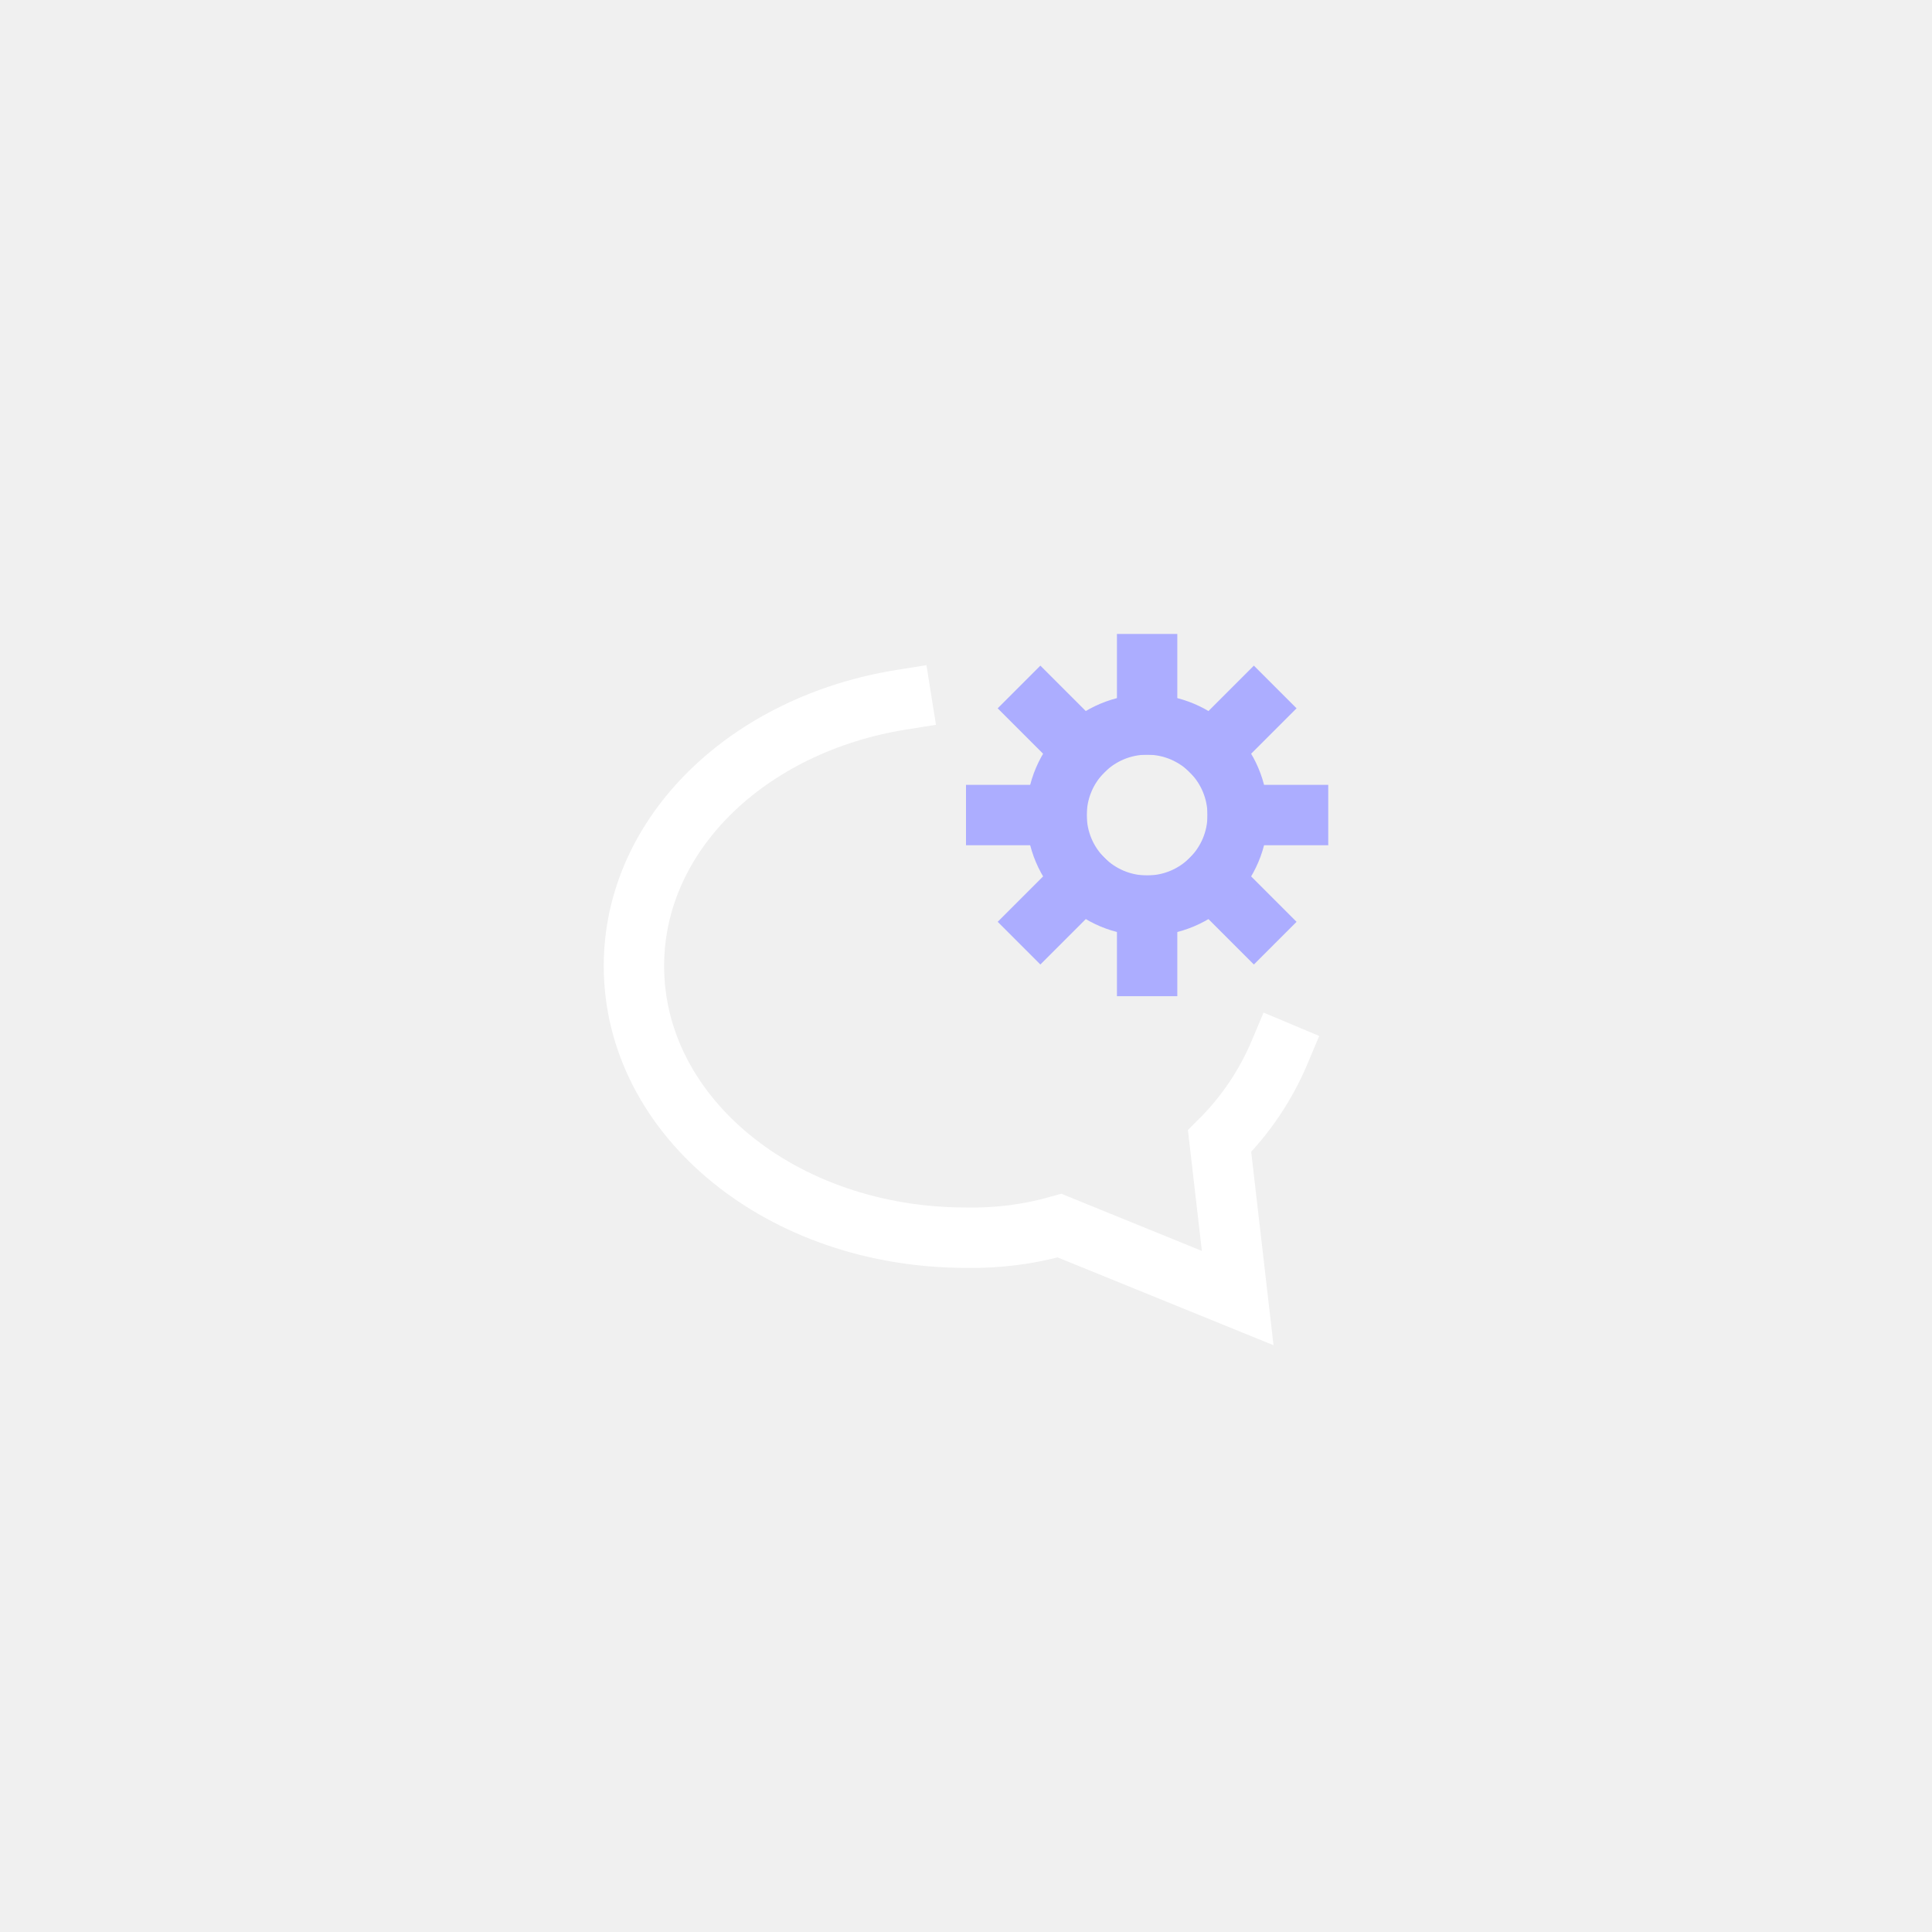
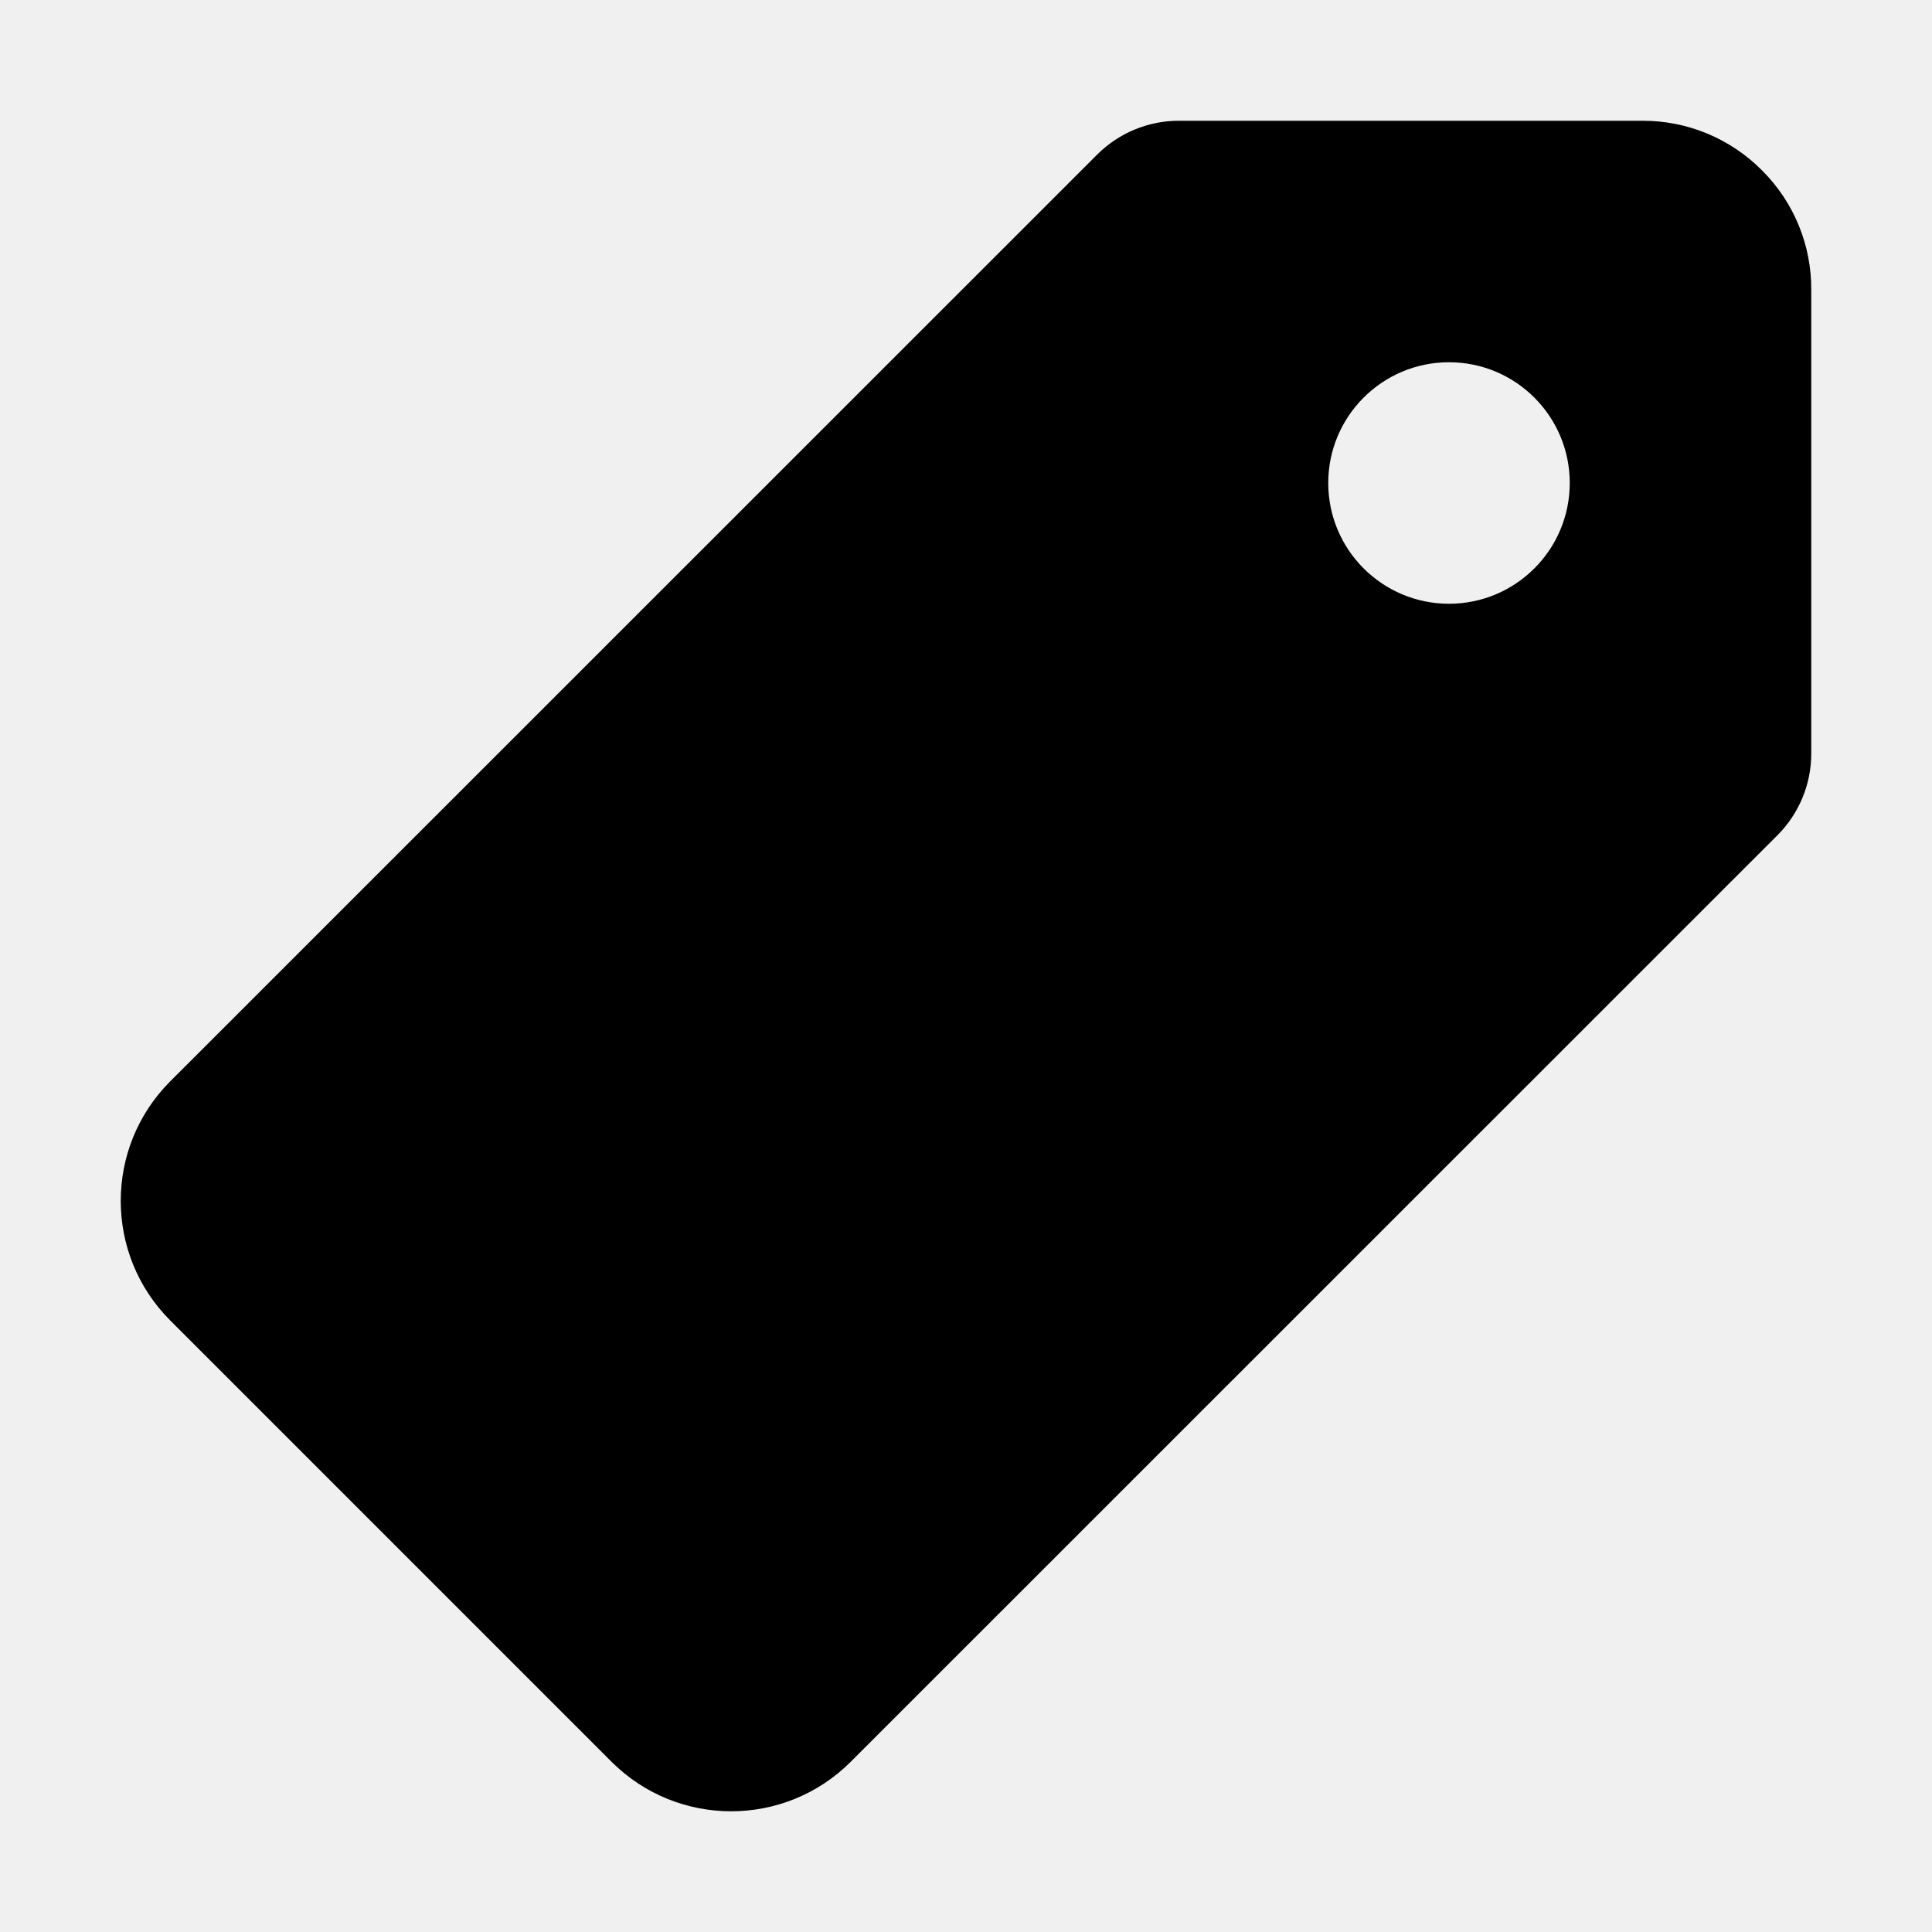
- <svg xmlns="http://www.w3.org/2000/svg" width="64" height="64">
-   <g stroke-width="2" fill="none" fill-rule="evenodd" stroke-linecap="square">
-     <path d="M38 24v-2M40.121 24.879l1.415-1.415M41 27h2M40.121 29.121l1.415 1.415M38 30v2M35.879 29.121l-1.415 1.415M35 27h-2M35.879 24.879l-1.415-1.415" stroke="#ACADFF" />
-     <circle stroke="#ACADFF" cx="38" cy="27" r="3" />
-     <path d="M29.86 23.18C24.8 23.988 21 27.6 21 32c0 5 4.9 9 11 9a10.55 10.55 0 003.1-.4L41 43l-.6-5.2a9.125 9.125 0 001.991-2.948" stroke="#FFF" />
-   </g>
+ <svg xmlns="http://www.w3.org/2000/svg" width="512px" height="512px" viewBox="0 0 512 512">
+   <path d="M467,45.2A44.45,44.45,0,0,0,435.29,32H312.36a30.63,30.63,0,0,0-21.52,8.89L45.09,286.59a44.82,44.82,0,0,0,0,63.32l117,117a44.83,44.83,0,0,0,63.34,0l245.65-245.6A30.6,30.6,0,0,0,480,199.8v-123A44.24,44.24,0,0,0,467,45.2ZM384,160a32,32,0,1,1,32-32A32,32,0,0,1,384,160Z" />
</svg>
